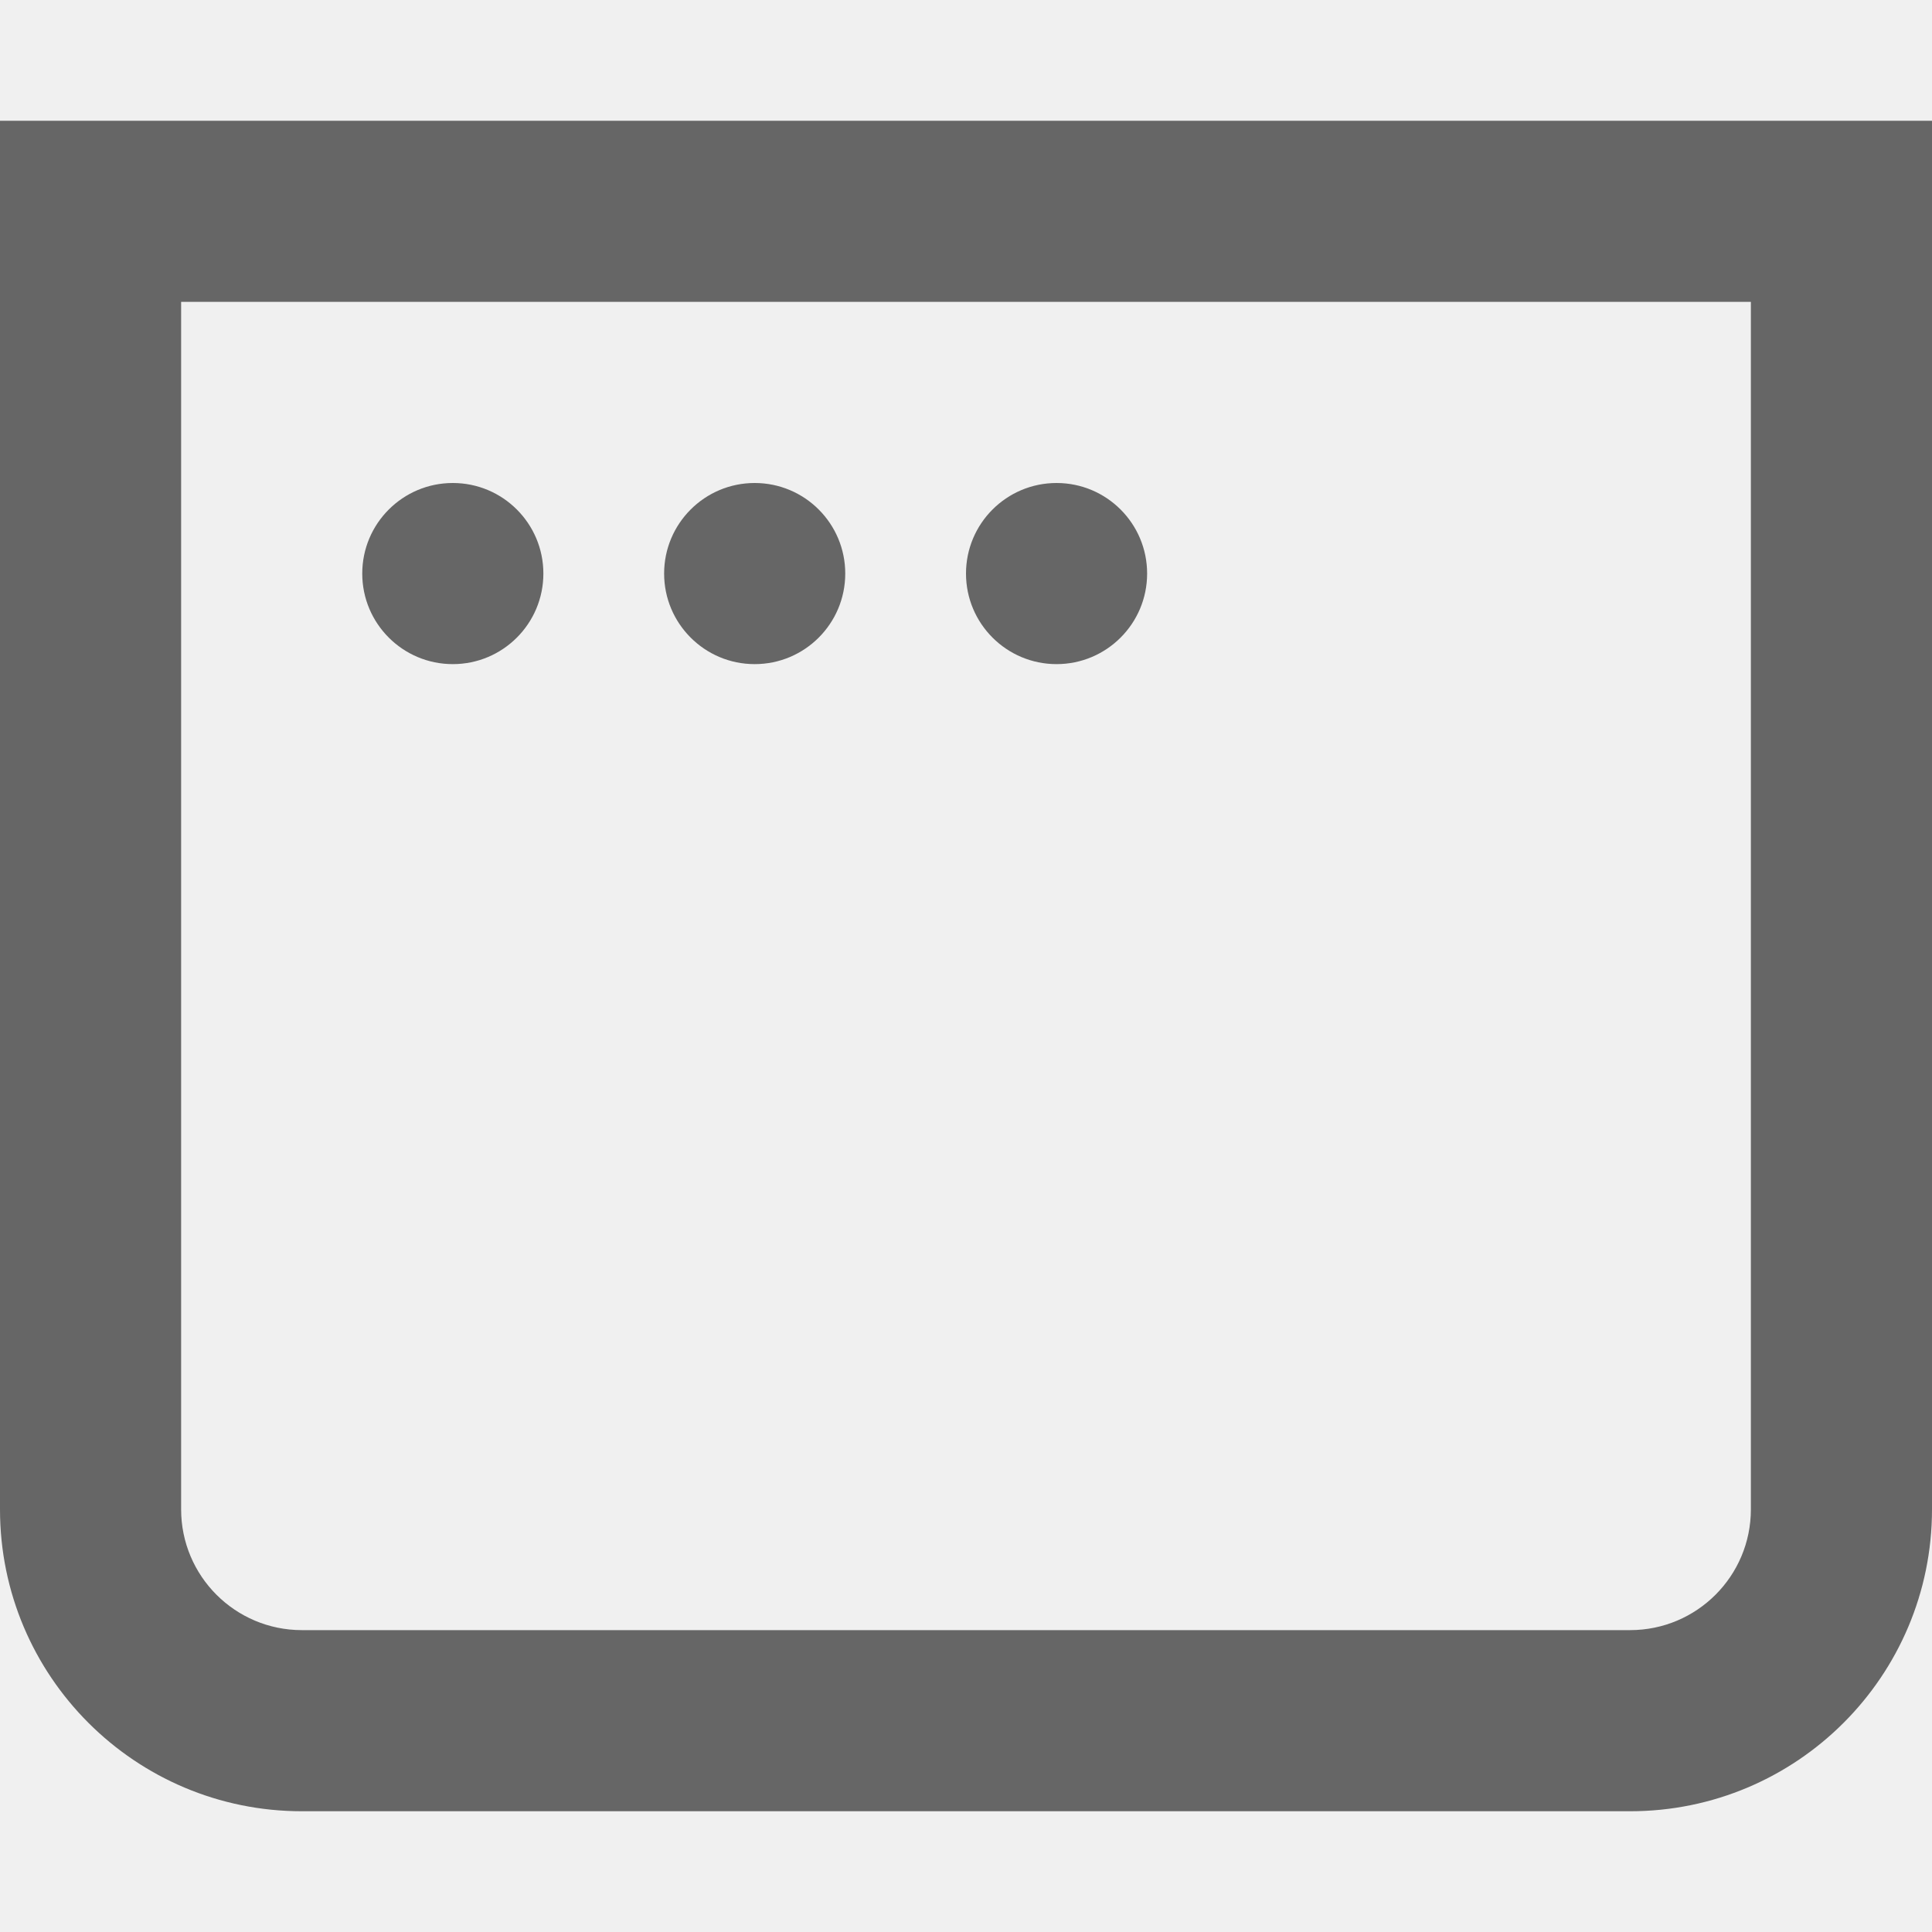
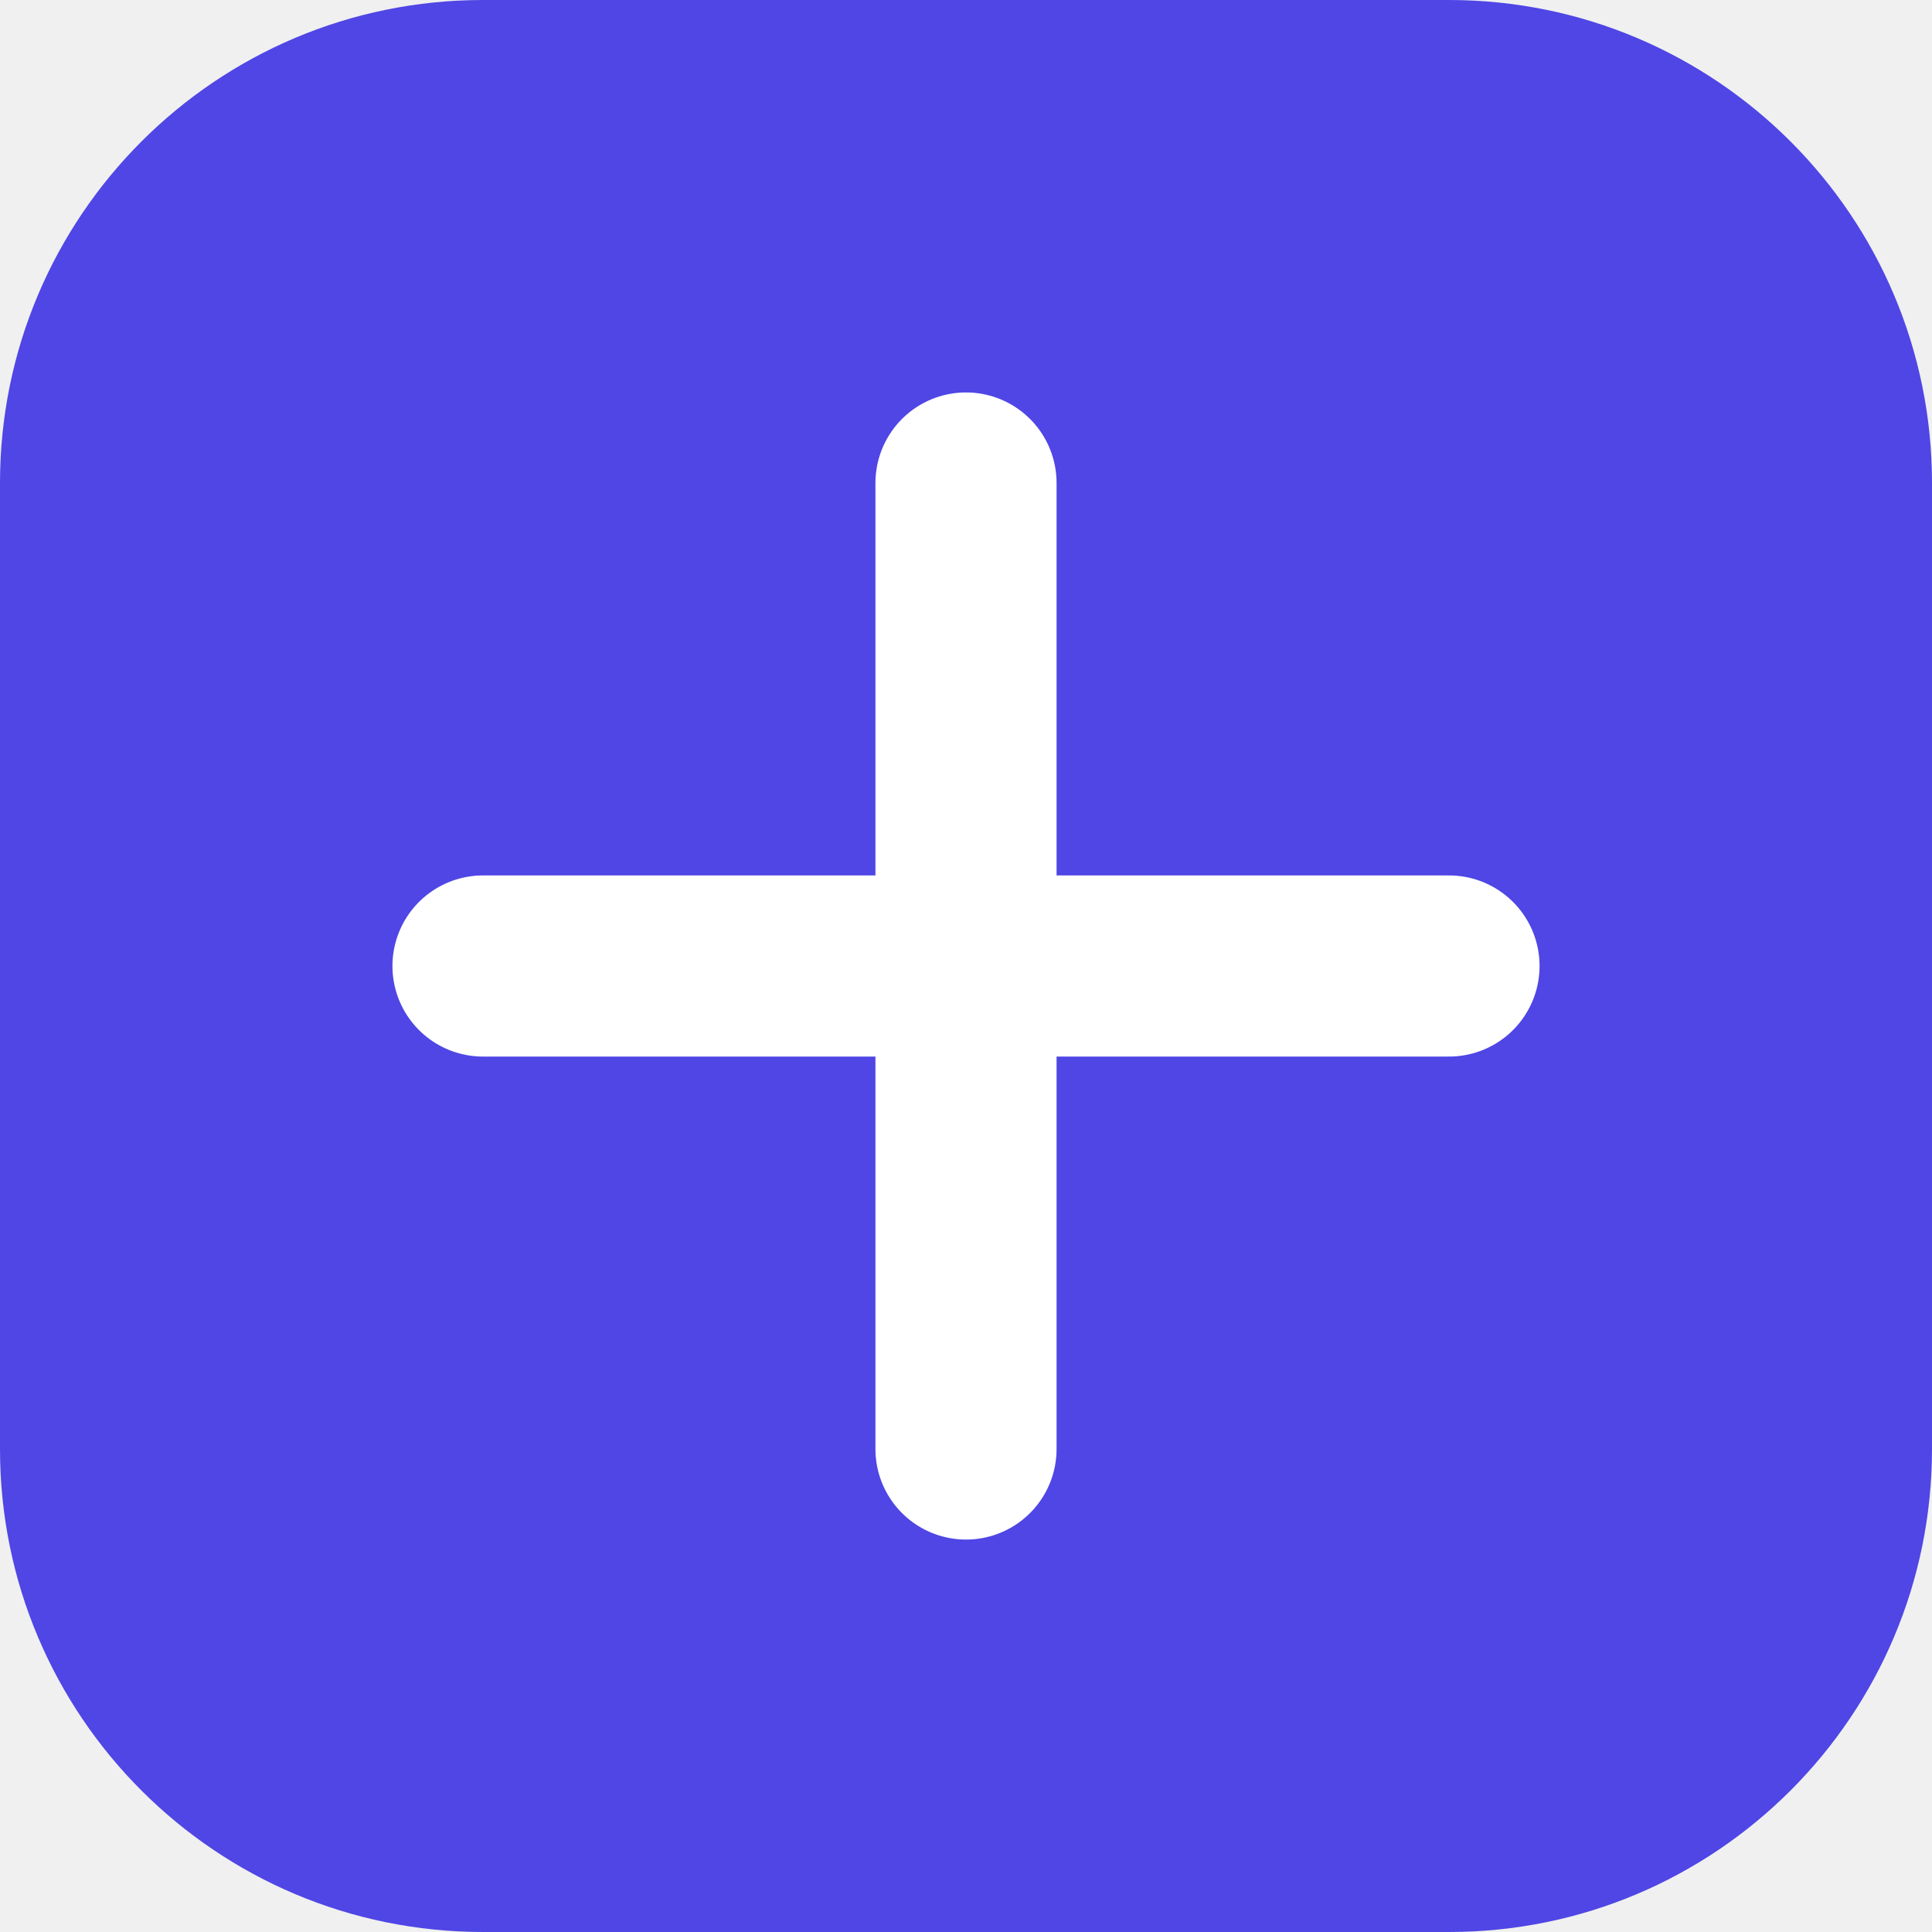
- <svg xmlns="http://www.w3.org/2000/svg" fill="none" viewBox="0 0 16 16">
-   <path fill-rule="evenodd" clip-rule="evenodd" d="M1.5 2.5h13v10a1 1 0 0 1-1 1h-11a1 1 0 0 1-1-1zM0 1h16v11.5a2.5 2.5 0 0 1-2.5 2.5h-11A2.5 2.5 0 0 1 0 12.5zm3.75 4.5a.75.75 0 1 0 0-1.5.75.75 0 0 0 0 1.5M7 4.75a.75.75 0 1 1-1.5 0 .75.75 0 0 1 1.5 0m1.75.75a.75.75 0 1 0 0-1.5.75.75 0 0 0 0 1.5" fill="#666" />
+ <svg xmlns="http://www.w3.org/2000/svg" width="32" height="32" viewBox="0 0 32 32" fill="none">
+   <rect width="32" height="32" rx="8" fill="#4F46E5" />
+   <path d="M16 8L16 24M8 16L24 16" stroke="white" stroke-width="3" stroke-linecap="round" />
</svg>
